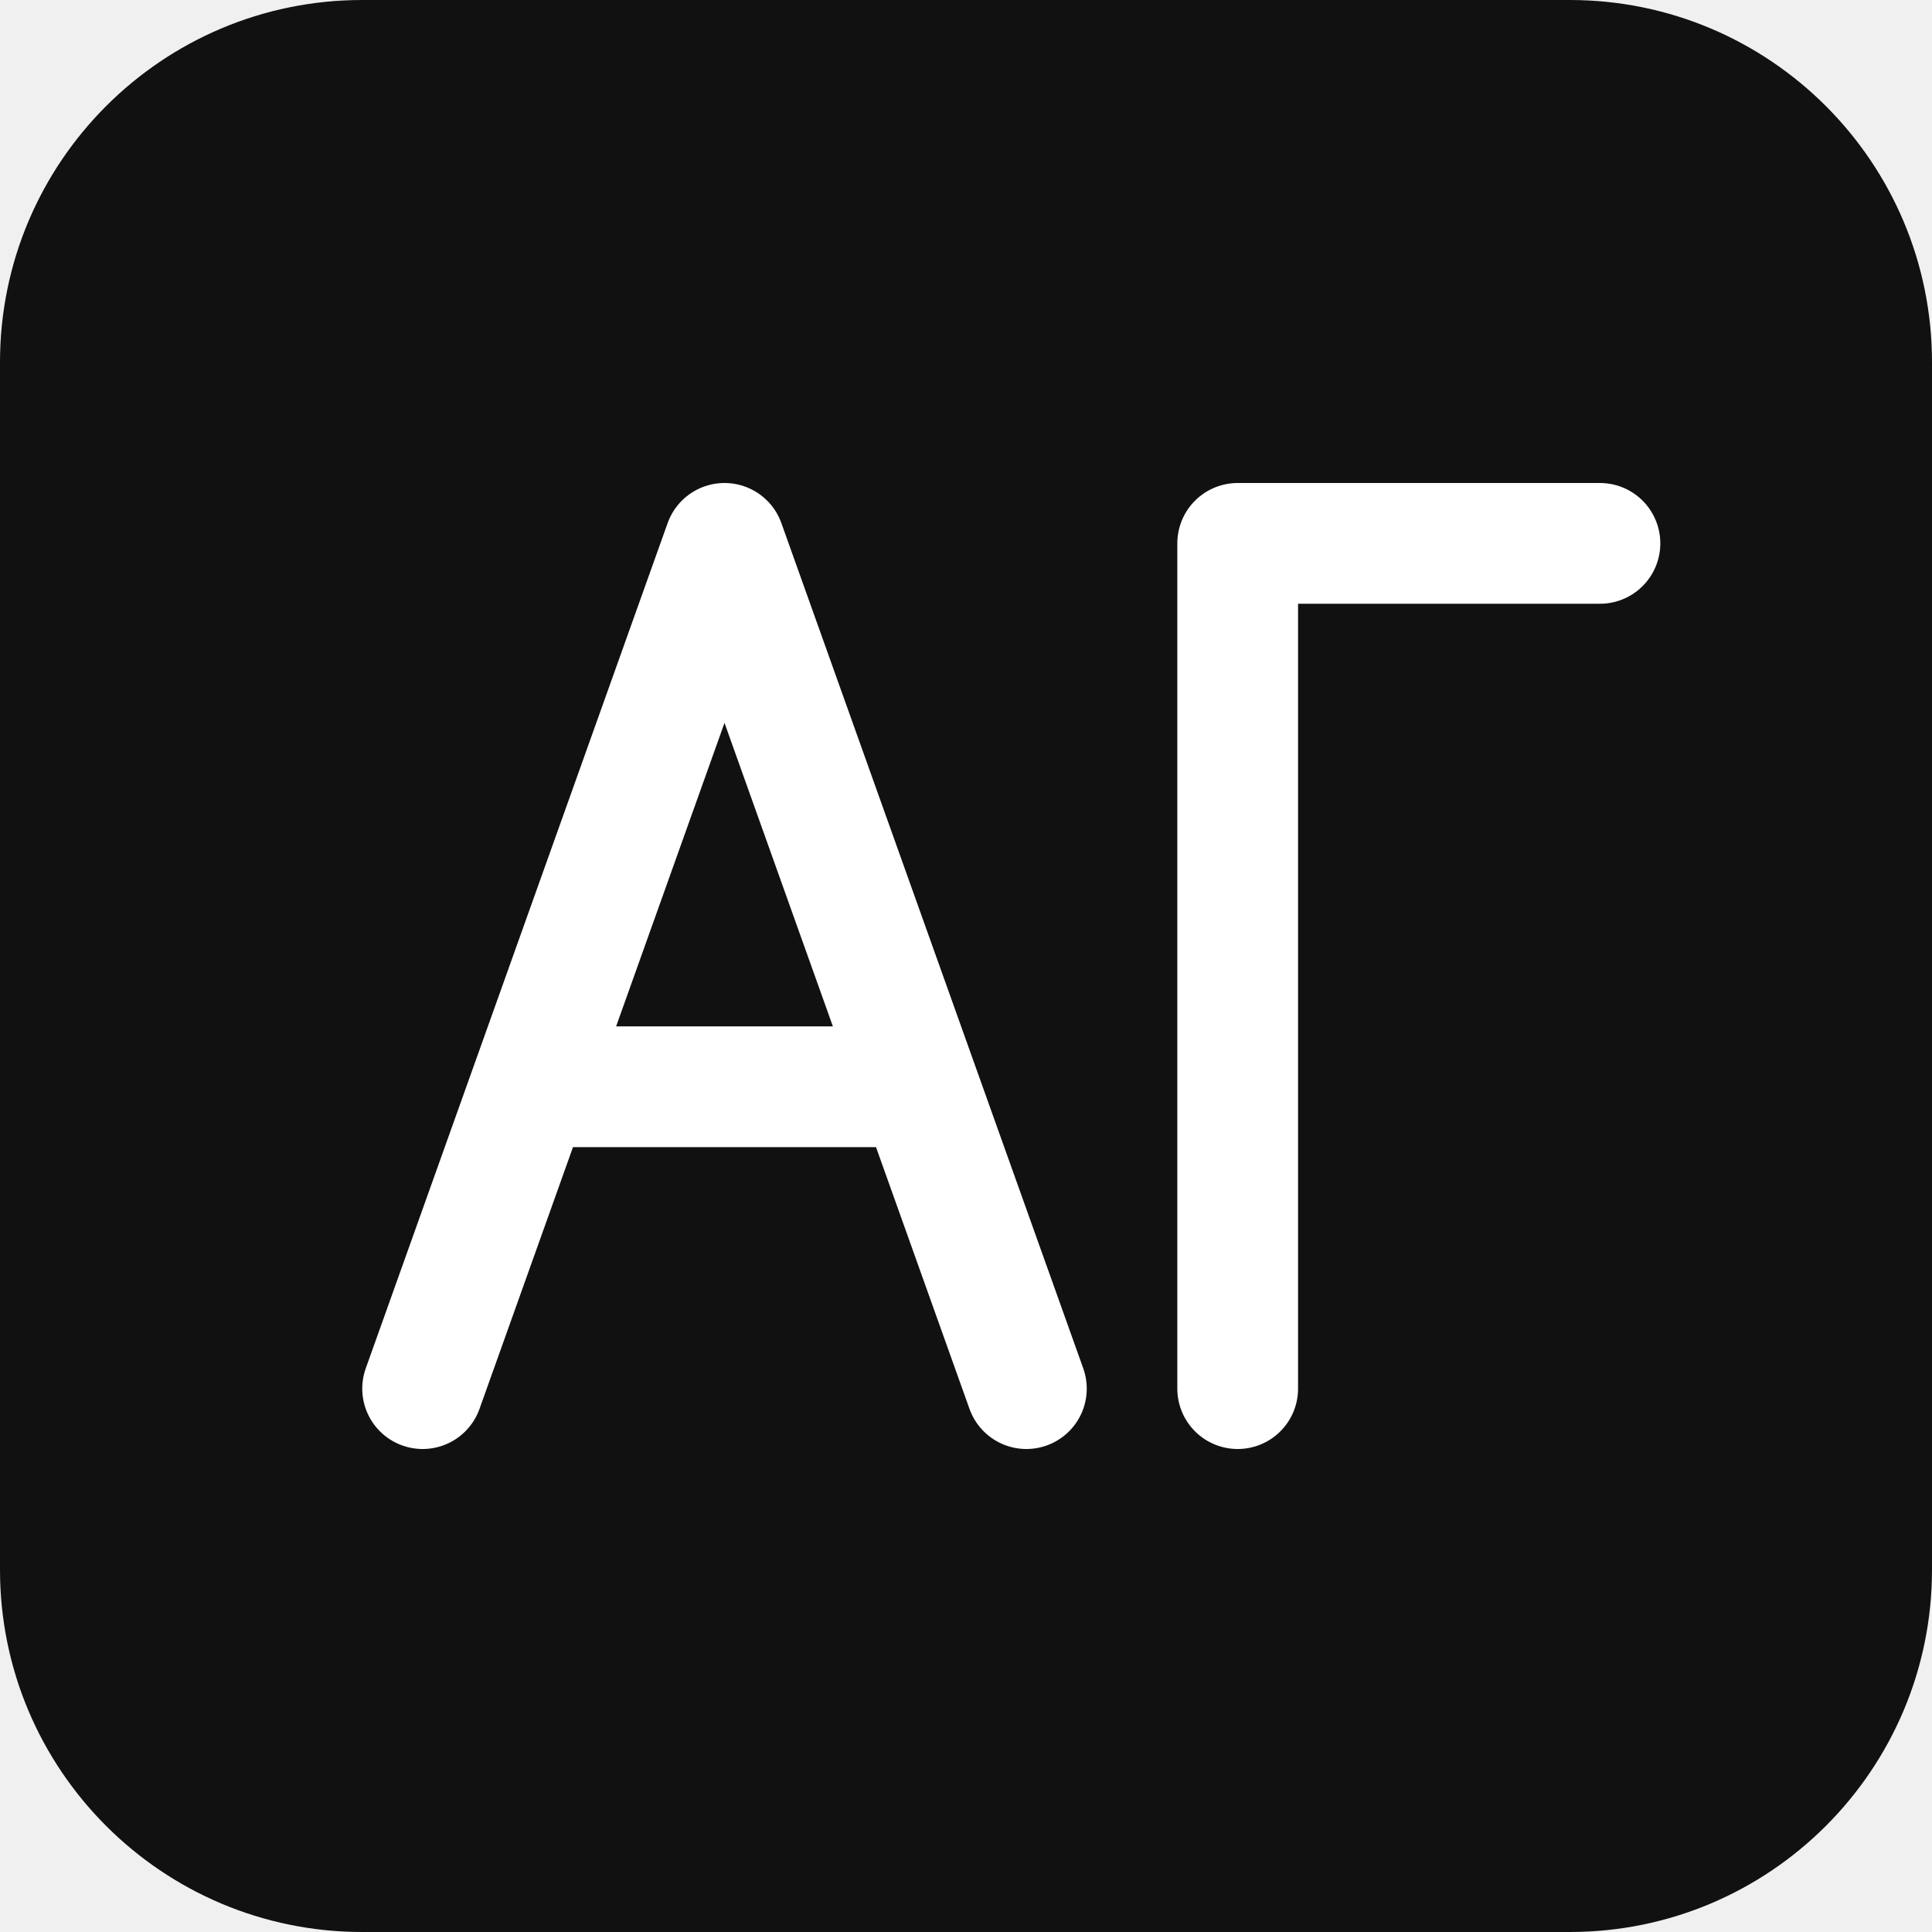
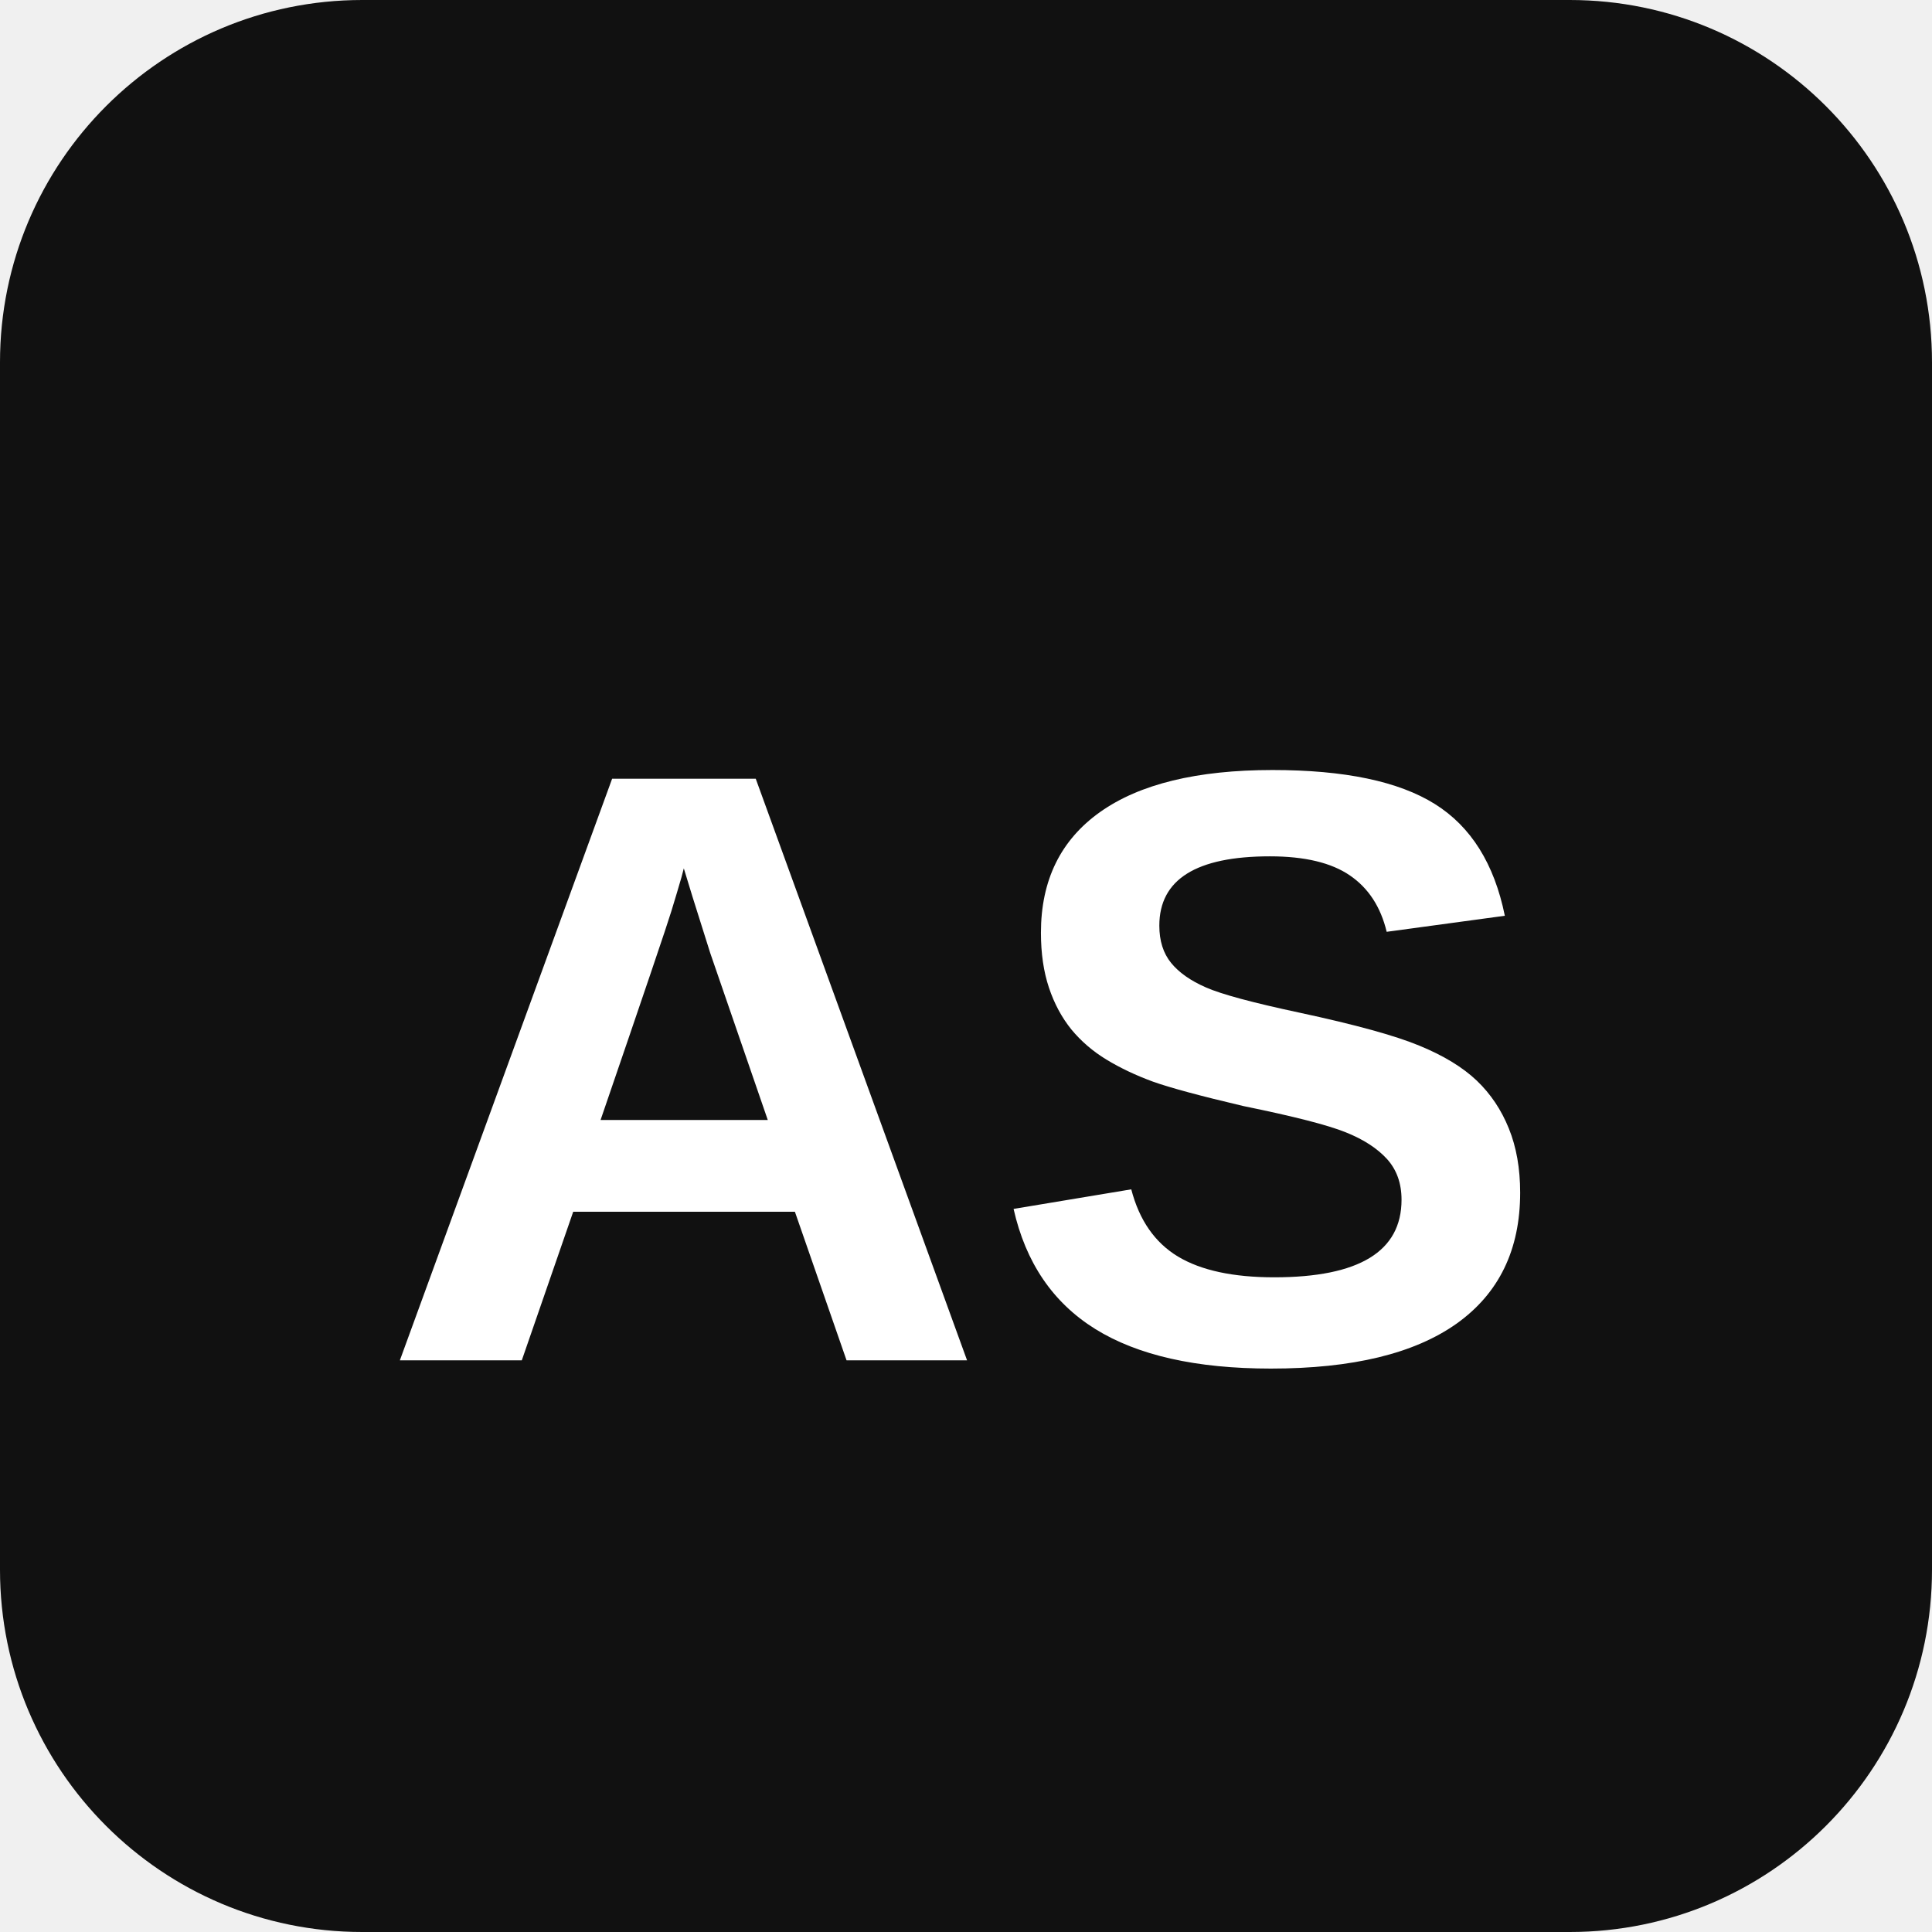
<svg xmlns="http://www.w3.org/2000/svg" viewBox="0 0 128 128">
  <rect width="128" height="128" rx="24" fill="#111" />
-   <path d="M28 92 L48 36 L68 92 M60 72 H36" stroke="#fff" stroke-width="8" fill="none" stroke-linecap="round" stroke-linejoin="round" />
-   <path d="M82 92 V36 h24" stroke="#fff" stroke-width="8" fill="none" stroke-linecap="round" stroke-linejoin="round" />
+   <text x="50%" y="58%" dominant-baseline="middle" text-anchor="middle" font-family="Arial, Helvetica, sans-serif" font-weight="700" font-size="56" fill="#fff">AS</text>
</svg>
